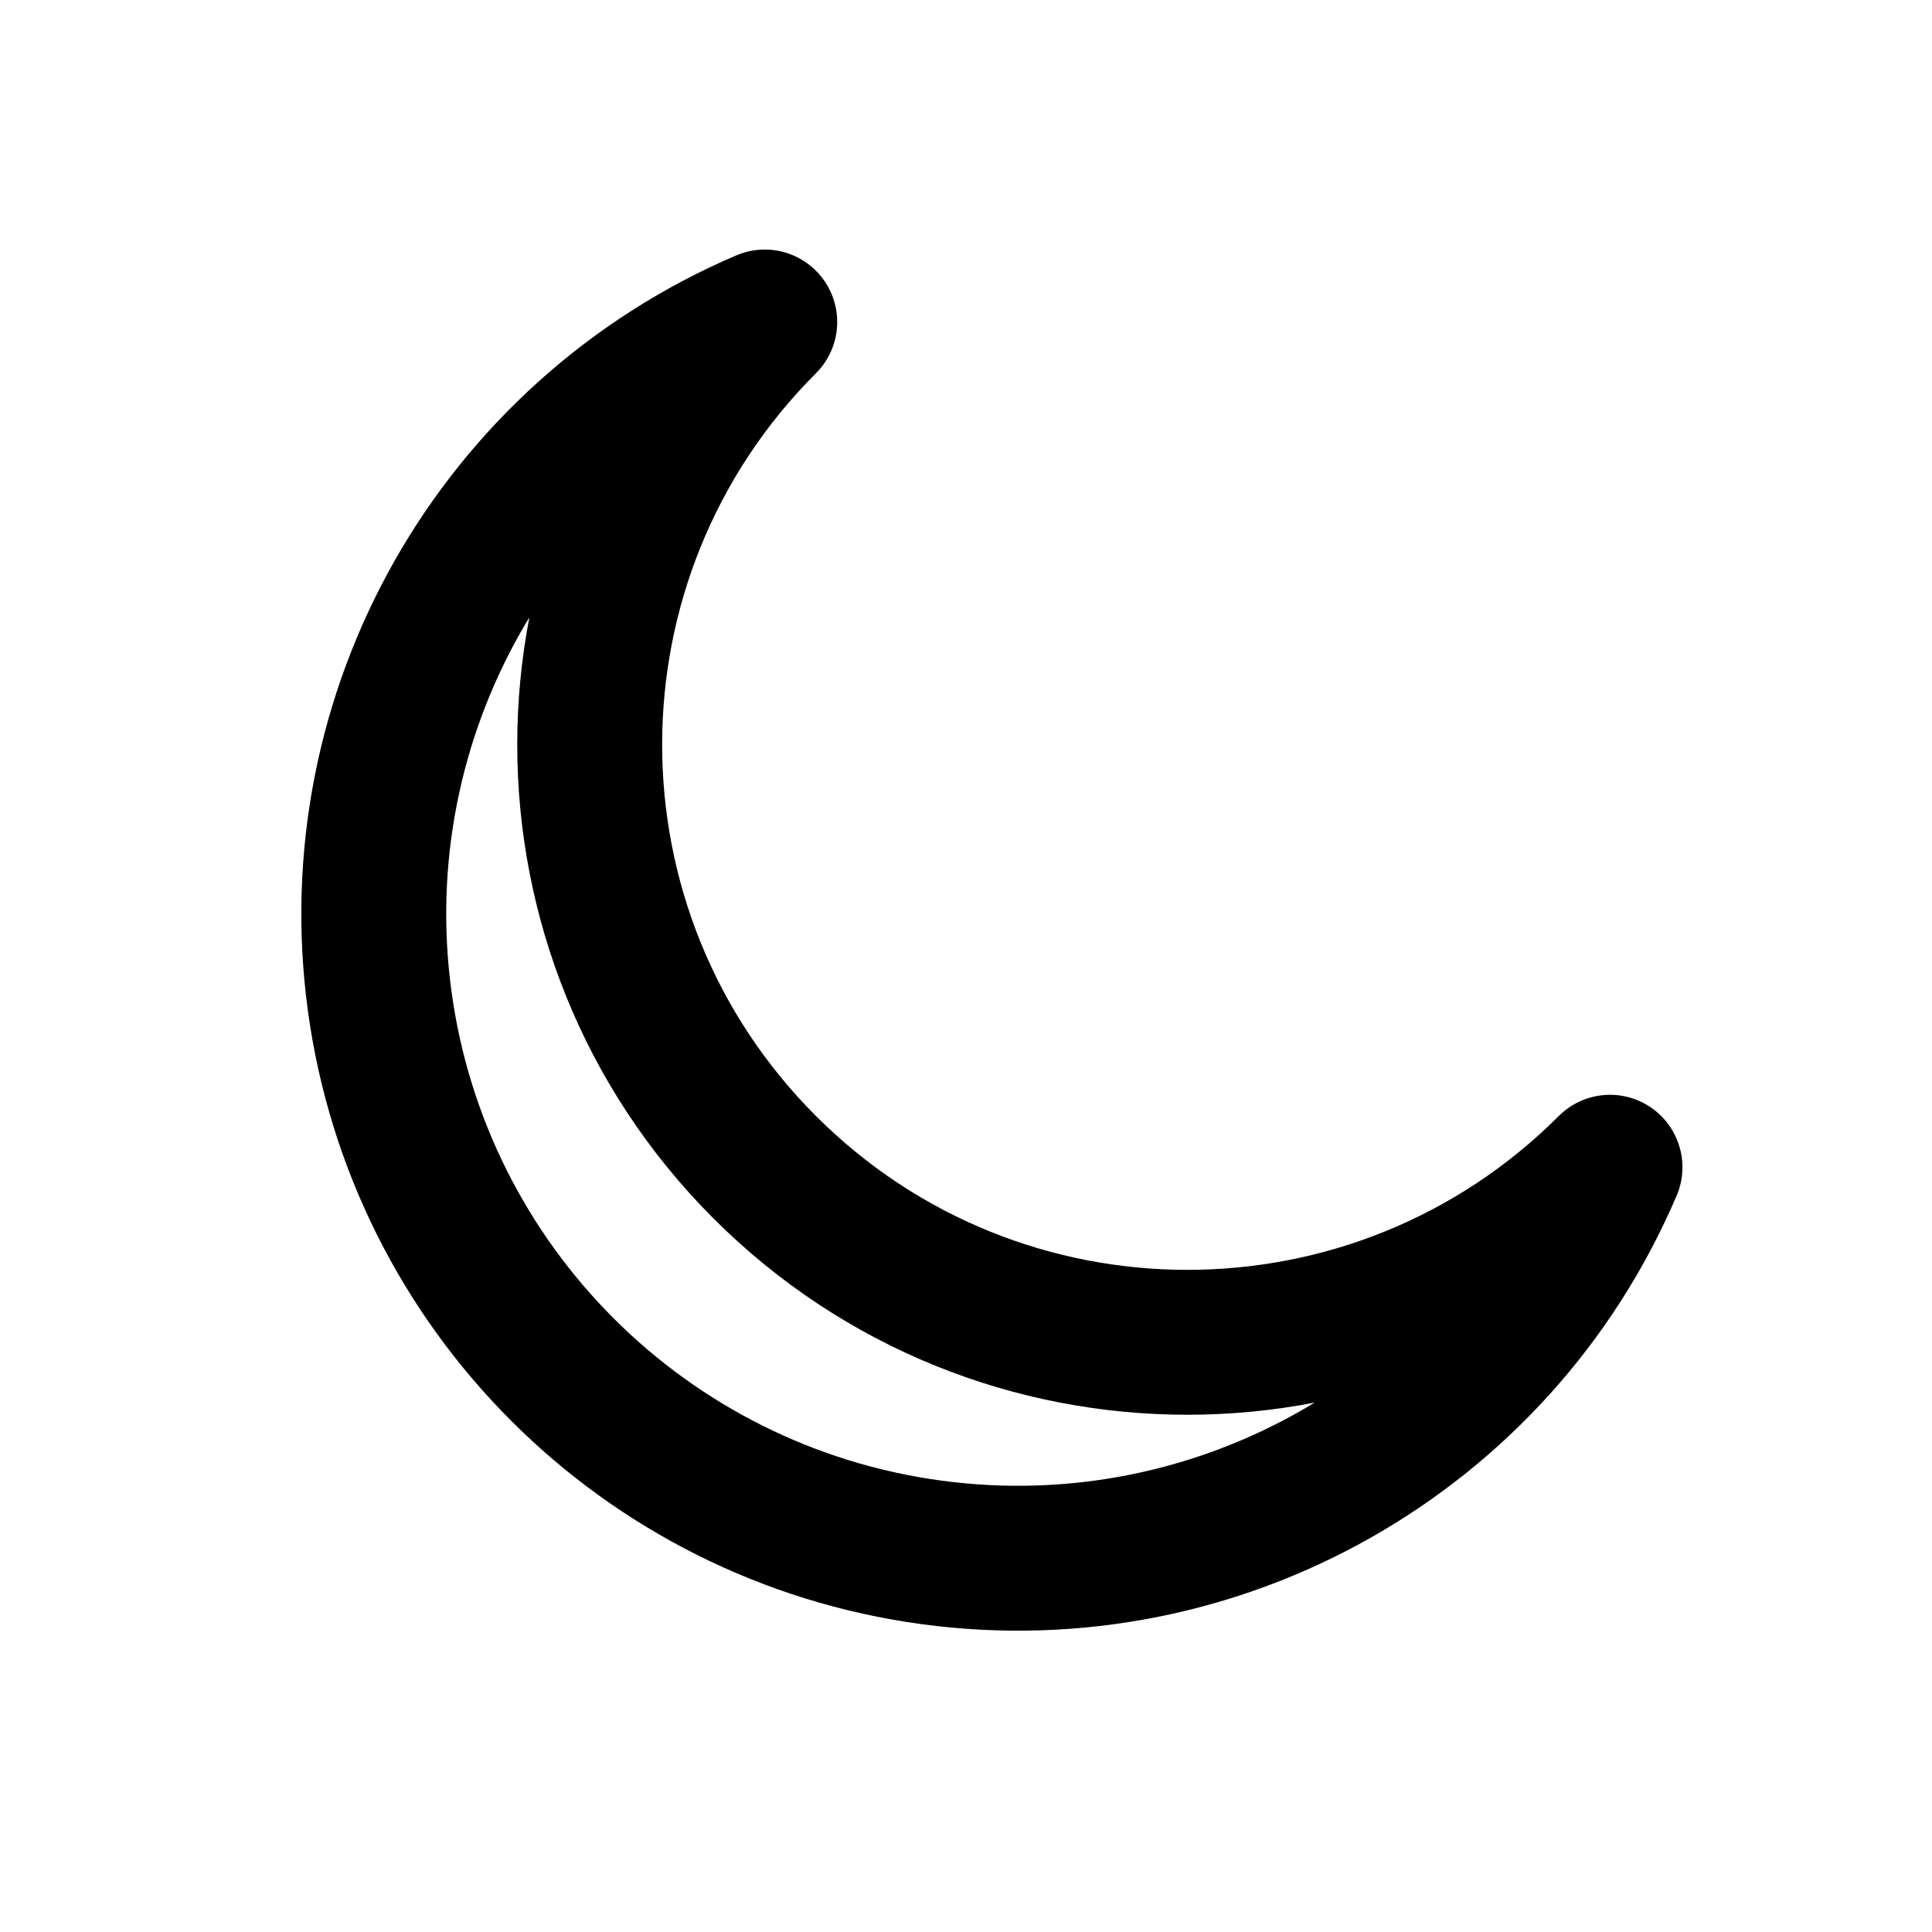
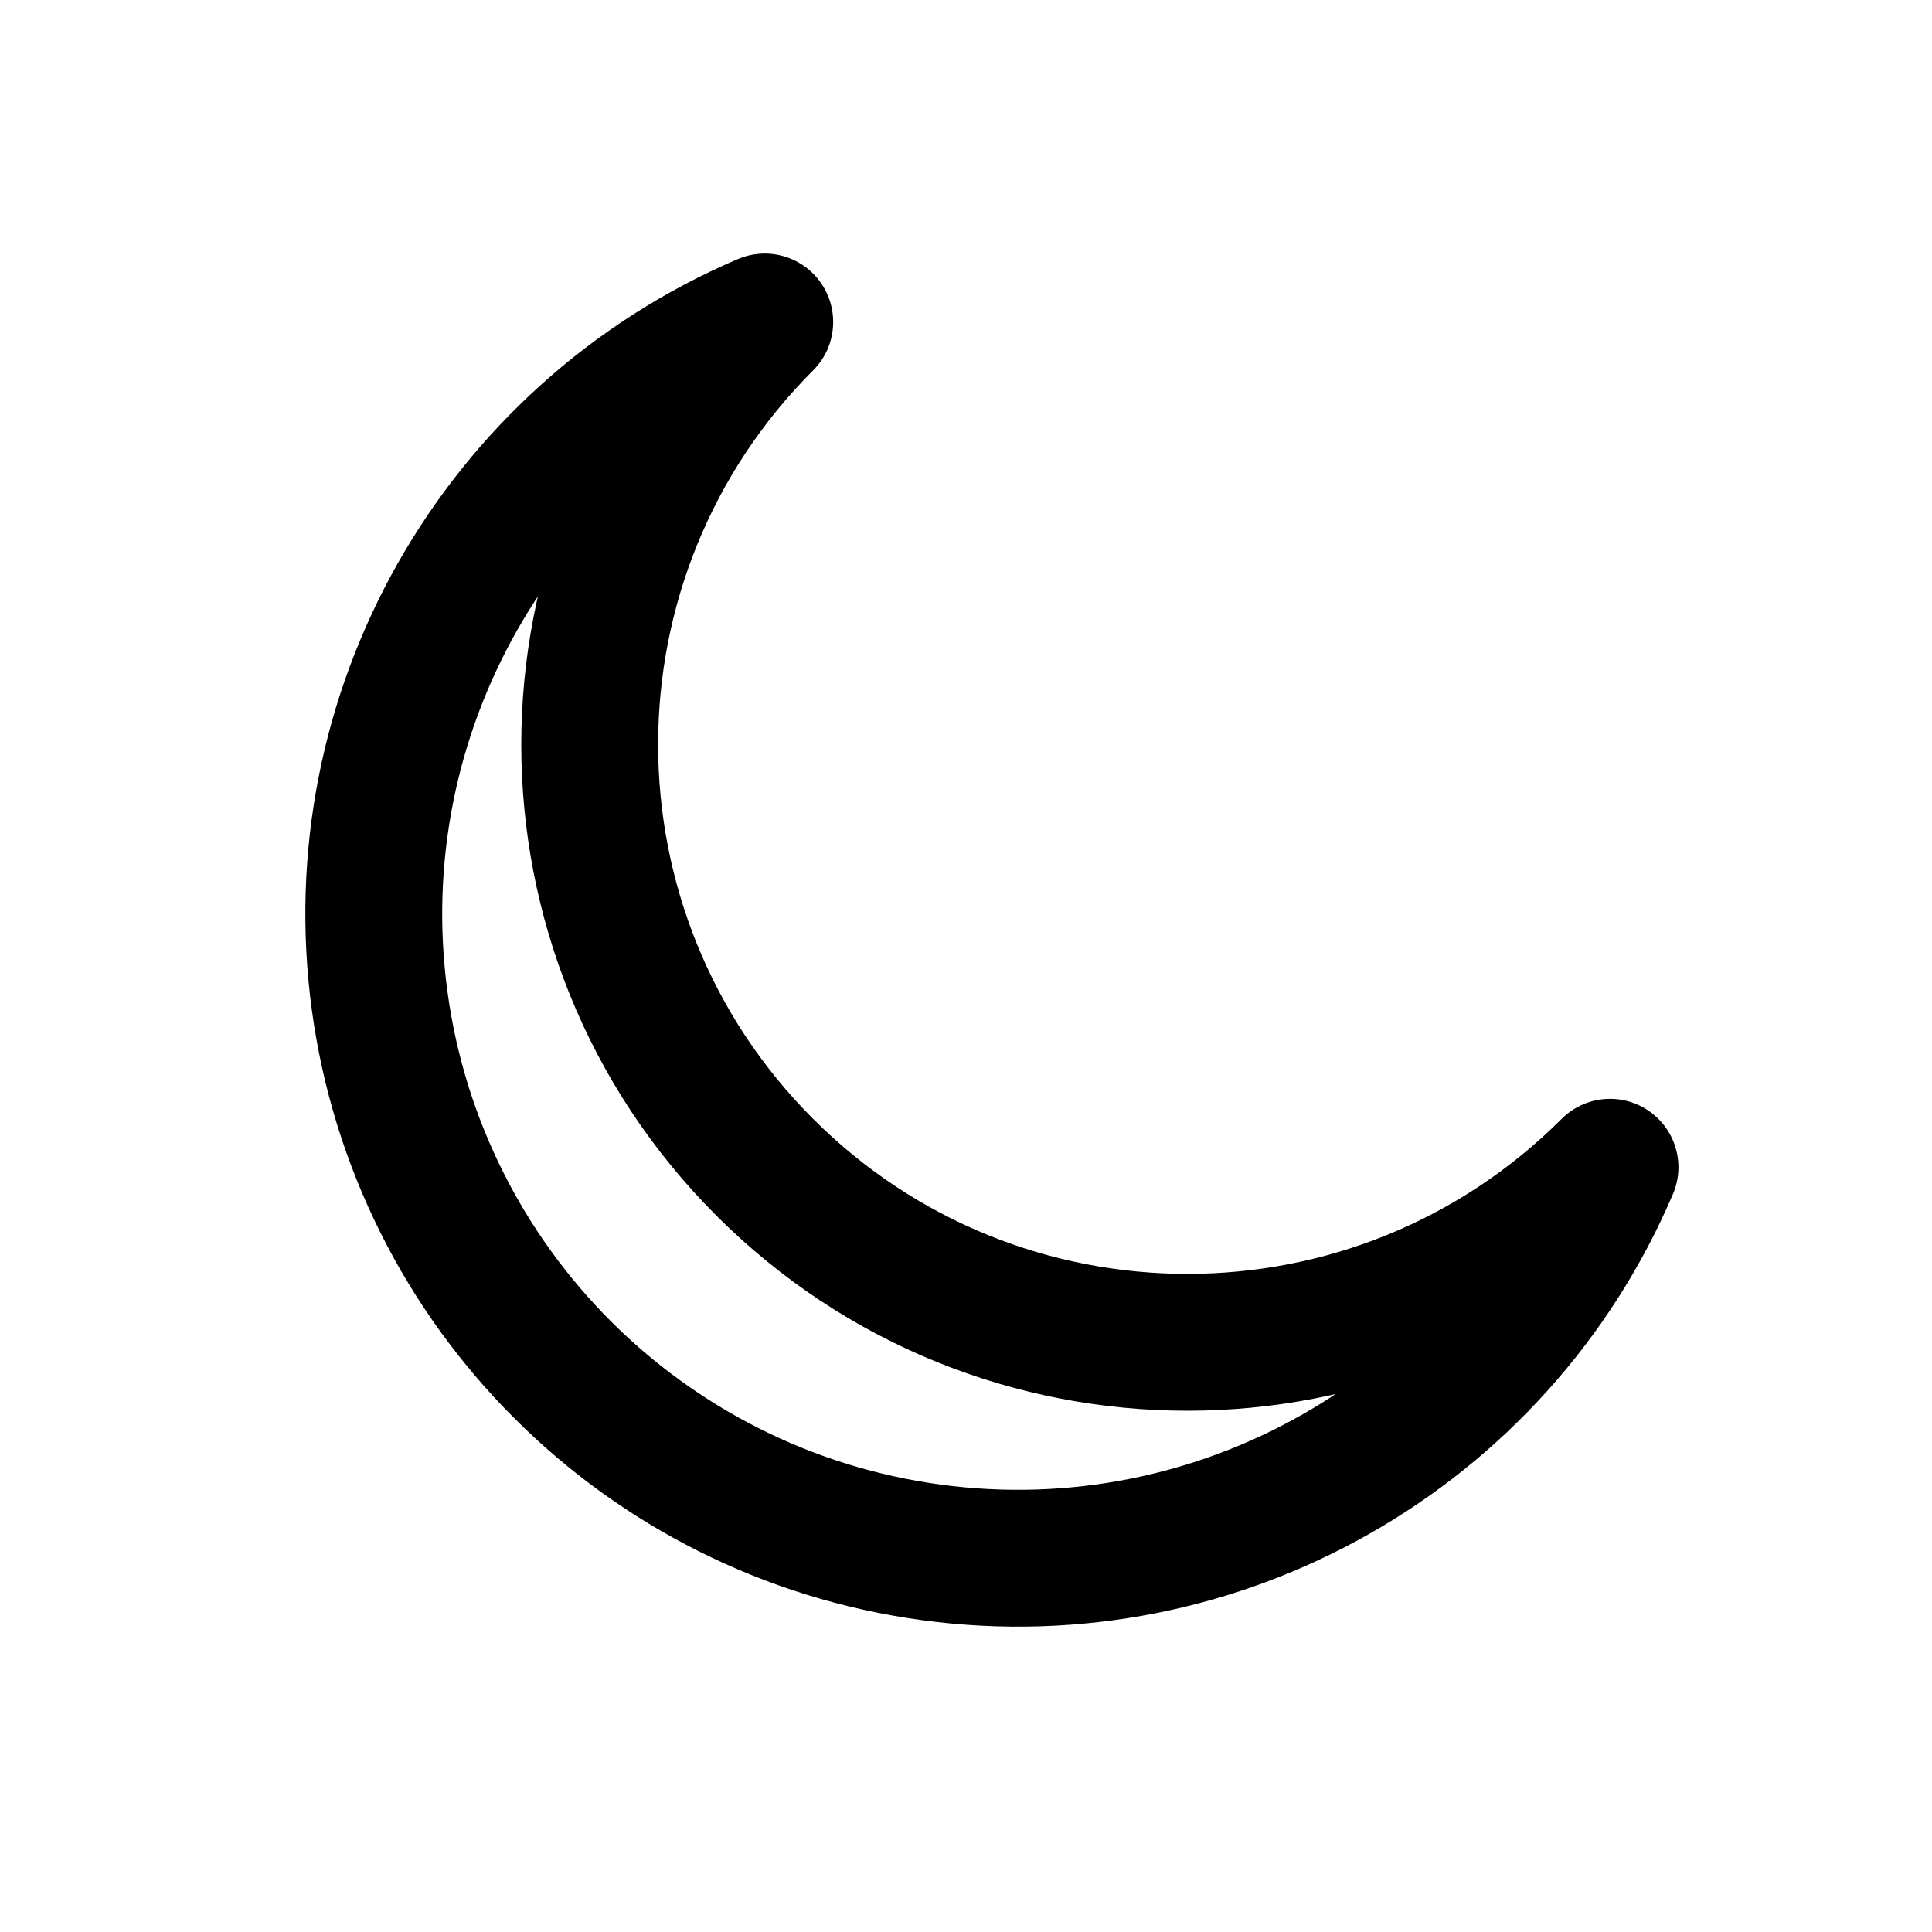
- <svg xmlns="http://www.w3.org/2000/svg" width="24" height="24" viewBox="0 0 24 24" fill="none" stroke="#000000" stroke-width="1.8" stroke-linecap="round" stroke-linejoin="round">
+ <svg xmlns="http://www.w3.org/2000/svg" width="24" height="24" viewBox="0 0 24 24" fill="none" stroke="#000000" stroke-width="1.7" stroke-linecap="round" stroke-linejoin="round">
  <path d="M20 14.5A8 8 0 1 1 9.5 4a6.5 6.5 0 0 0 10.5 10.5z" />
</svg>
